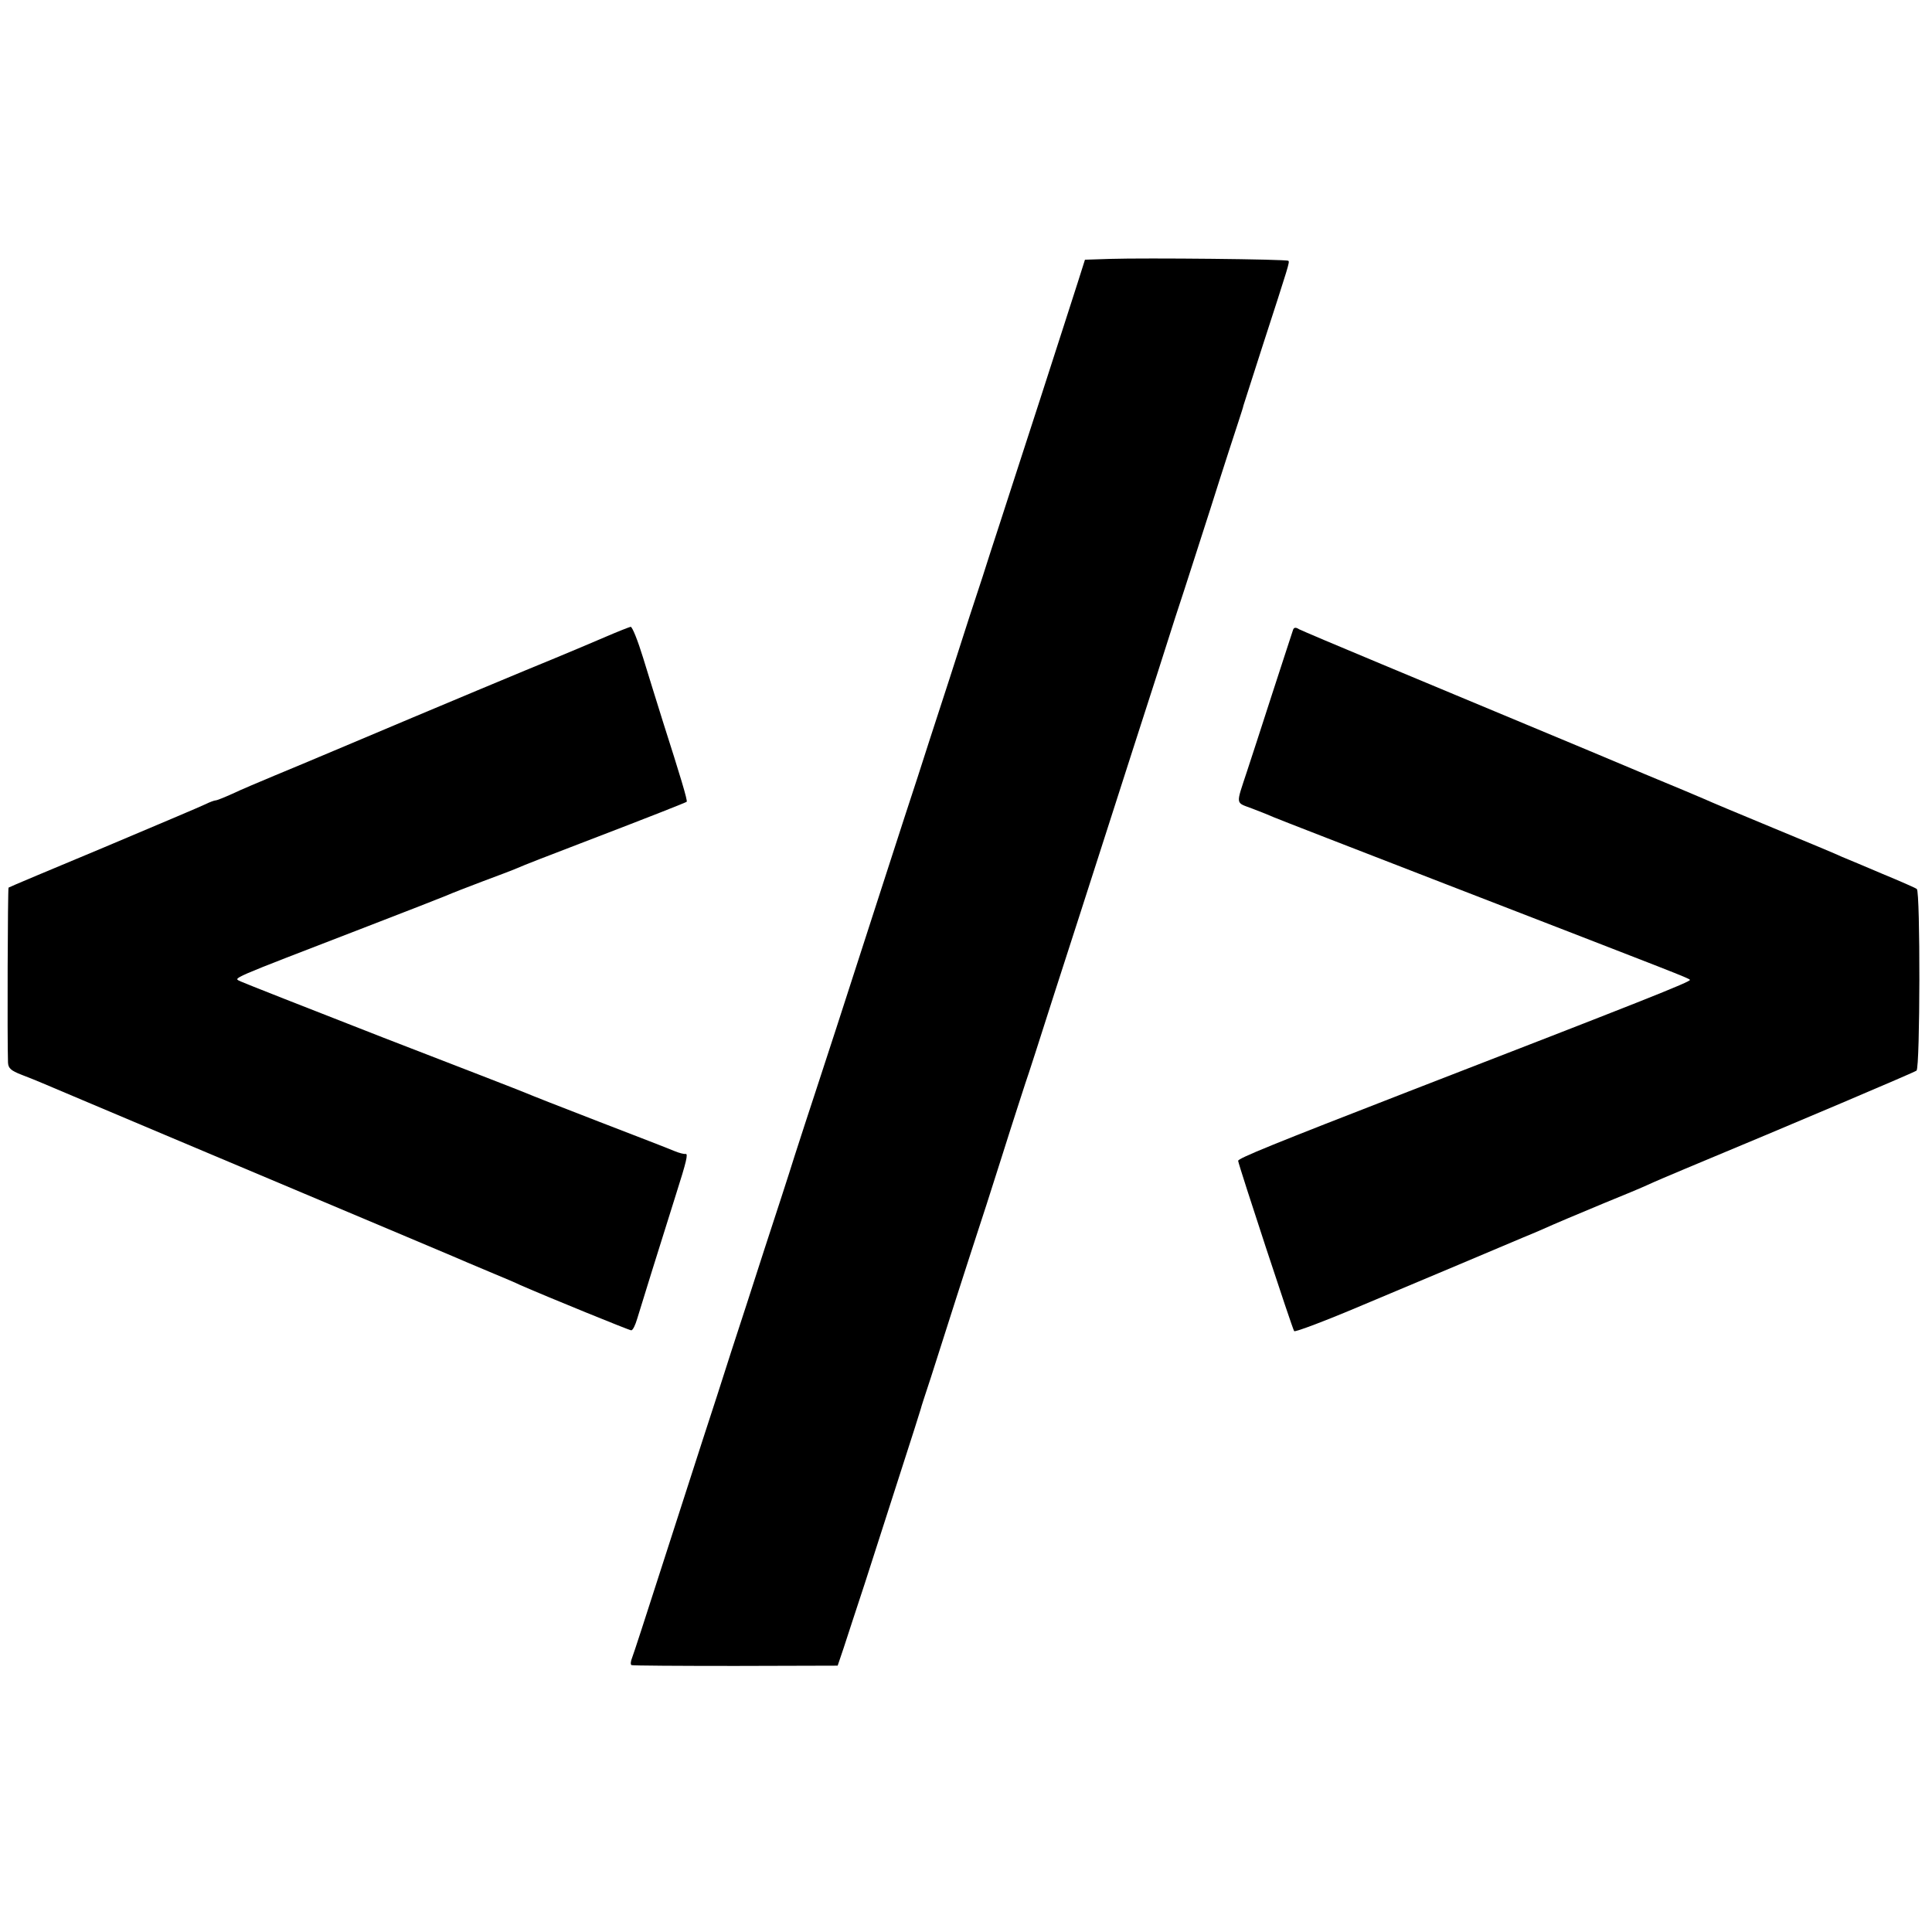
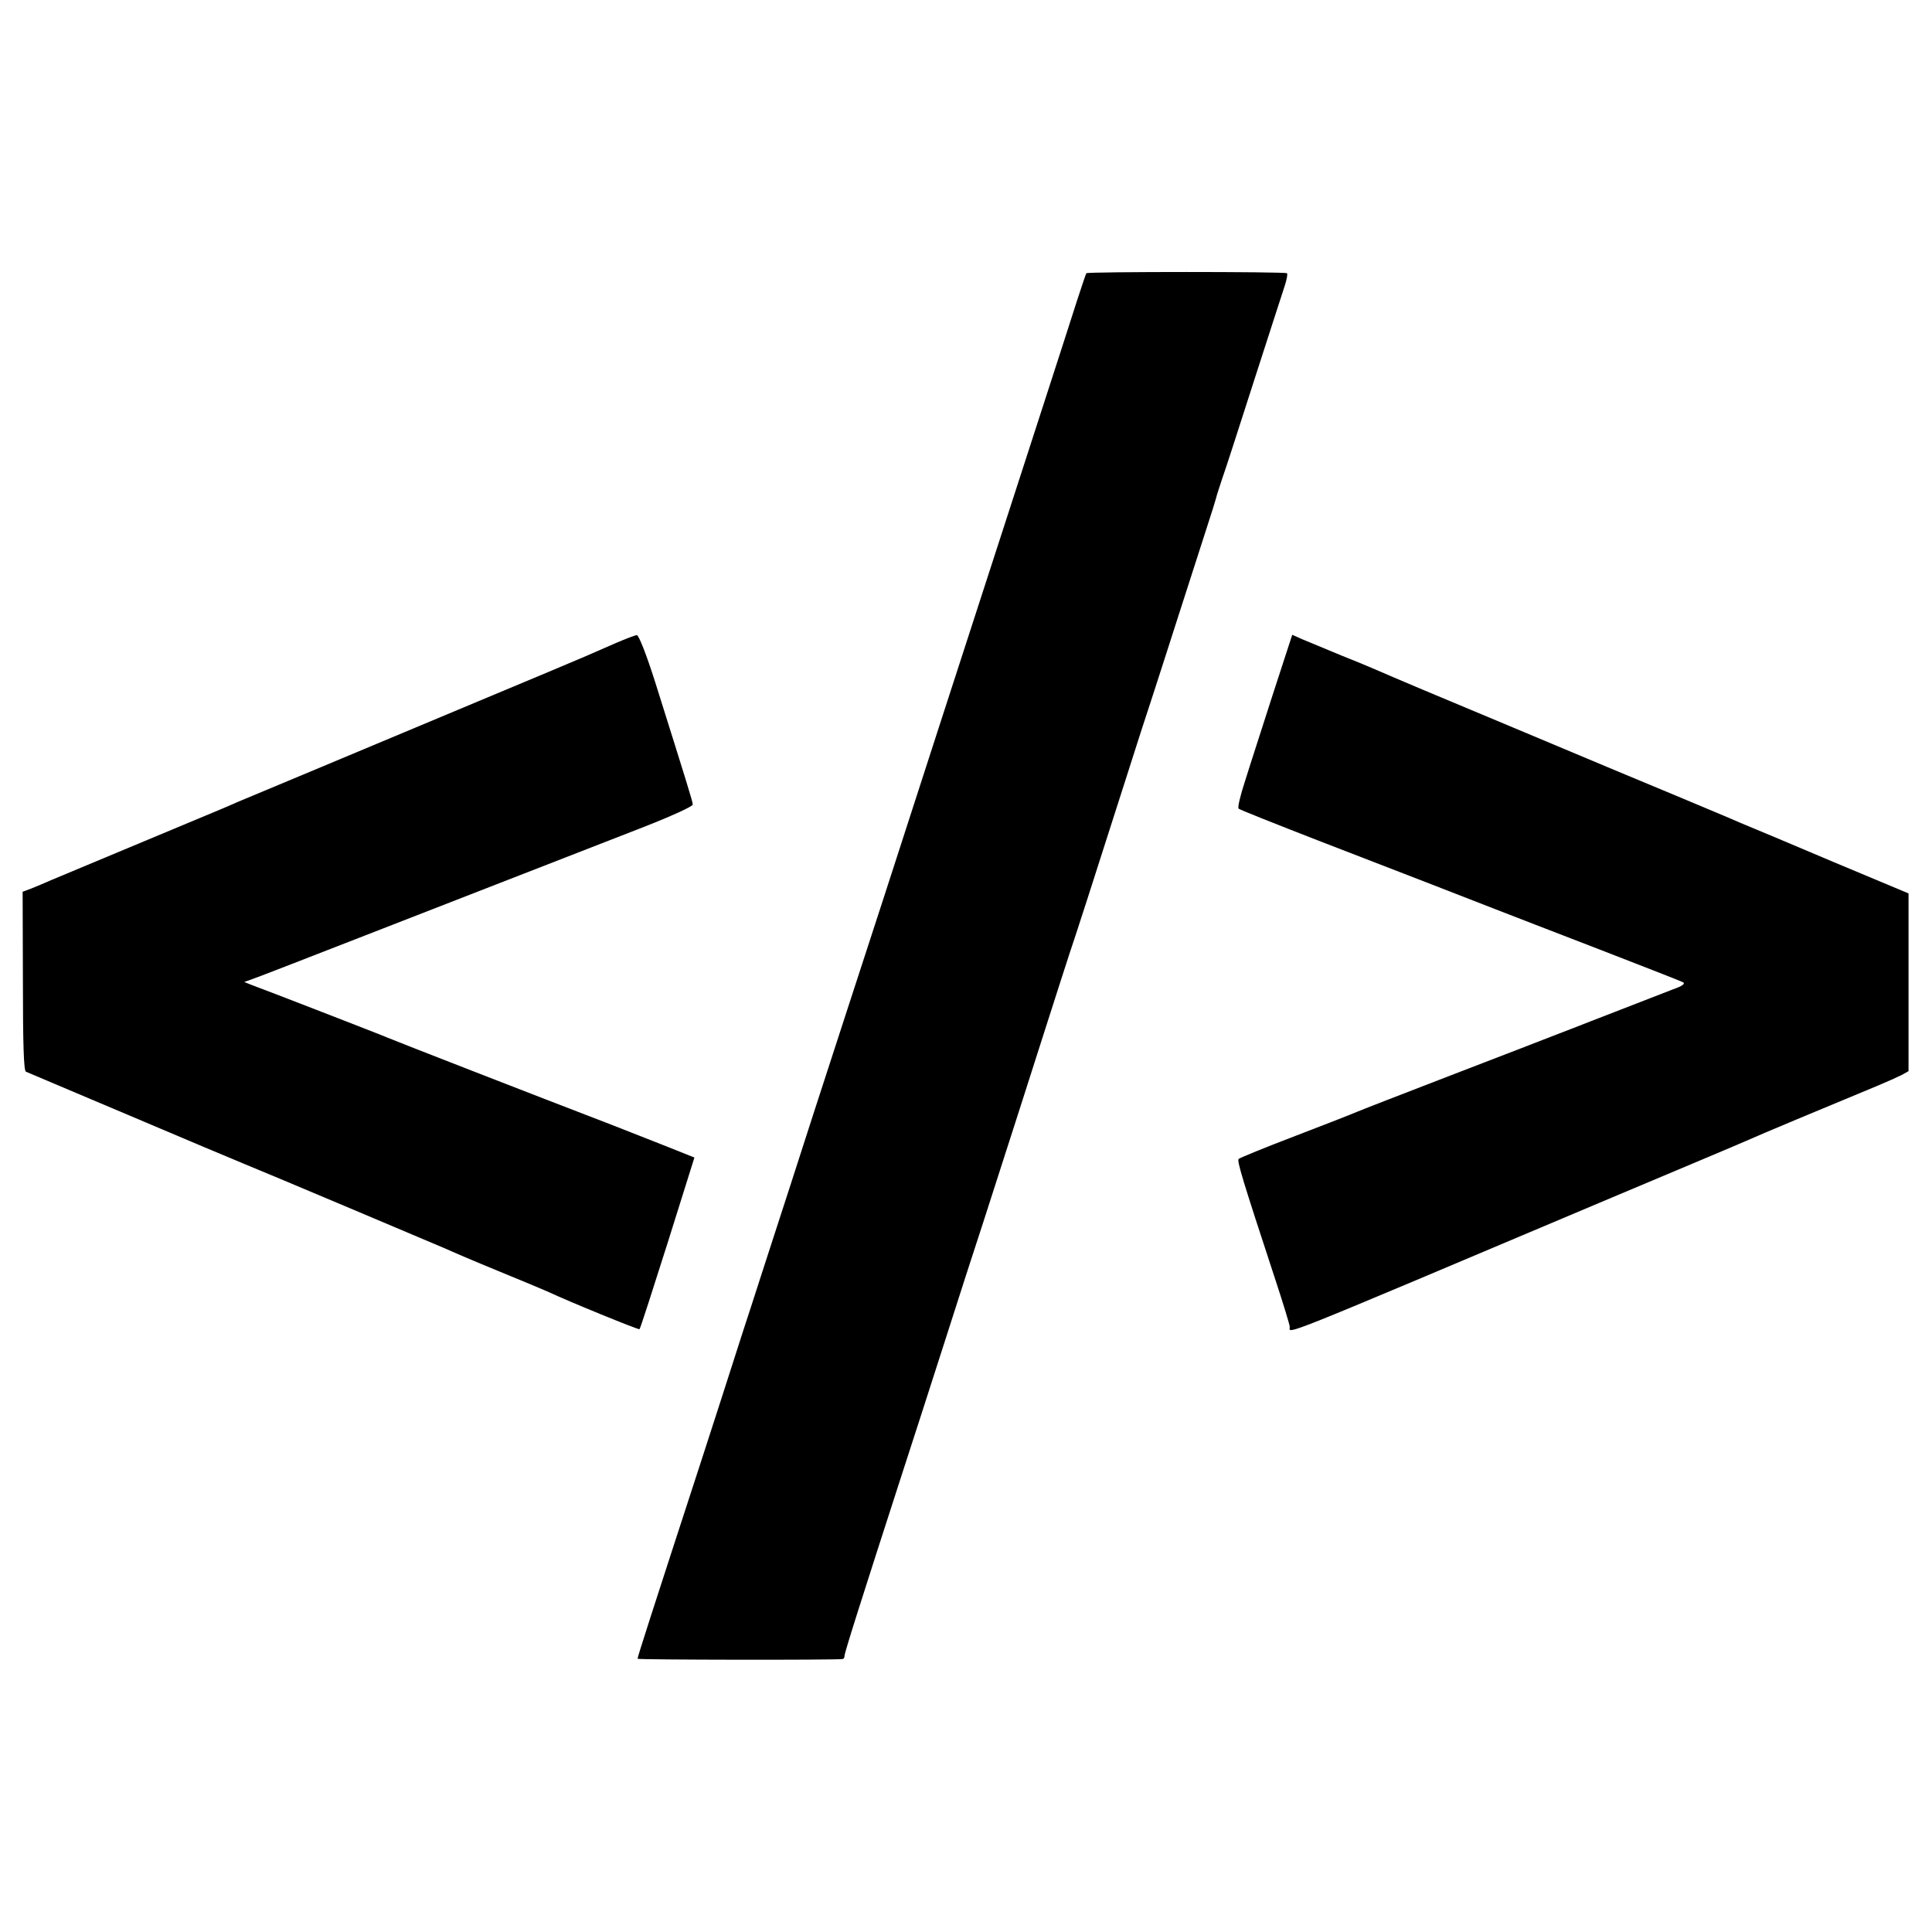
<svg xmlns="http://www.w3.org/2000/svg" version="1.0" width="700pt" height="700pt" viewBox="0 0 700 700" preserveAspectRatio="xMidYMid meet">
  <g transform="translate(0,700) scale(0.1,-0.1)" fill="#000000" stroke="none">
-     <path d="M4023 6062 l-92 -3 -26 -82 c-14 -45 -76 -235 -136 -422 -61 -187 -126 -389 -146 -450 -20 -60 -48 -148 -63 -195 -16 -47 -70 -213 -120 -370 -51 -157 -103 -316 -115 -355 -13 -38 -71 -218 -130 -400 -155 -480 -203 -628 -240 -740 -18 -55 -52 -158 -75 -230 -22 -71 -72 -224 -110 -340 -37 -115 -91 -282 -120 -370 -28 -88 -75 -234 -105 -325 -29 -91 -97 -300 -150 -465 -53 -165 -100 -310 -105 -322 -5 -12 -6 -24 -2 -26 4 -2 174 -3 377 -3 l370 1 22 65 c12 36 46 142 77 235 30 94 87 271 127 395 40 124 74 230 75 235 1 6 18 57 37 115 18 58 60 186 91 285 32 99 66 205 76 235 10 30 51 156 90 280 39 124 78 243 85 265 8 22 55 168 105 325 51 157 136 422 190 590 54 168 137 427 185 575 47 149 90 281 95 295 5 14 47 147 95 295 47 149 94 293 103 320 9 28 17 52 17 55 1 3 32 100 69 215 97 299 99 305 94 310 -5 6 -518 11 -645 7z" />
-     <path d="M2195 4693 c-44 -19 -127 -54 -185 -78 -91 -37 -393 -163 -800 -335 -63 -27 -160 -67 -215 -90 -55 -23 -124 -52 -153 -66 -29 -13 -56 -24 -61 -24 -4 0 -21 -6 -37 -14 -16 -8 -182 -78 -369 -157 -187 -78 -342 -143 -344 -145 -3 -3 -5 -550 -2 -634 1 -20 10 -29 49 -44 26 -10 61 -24 77 -31 17 -7 217 -92 445 -188 892 -376 1066 -449 1095 -462 17 -7 59 -25 95 -40 36 -15 79 -33 95 -41 103 -45 395 -164 402 -164 6 0 15 19 22 43 12 40 81 262 141 452 37 116 44 146 34 144 -5 -1 -22 3 -39 10 -16 7 -140 55 -275 107 -135 52 -254 99 -265 104 -11 5 -243 95 -515 200 -272 106 -505 198 -518 204 -26 14 -60 -1 463 201 138 53 265 103 282 110 18 8 77 31 130 51 54 20 112 42 128 49 17 8 120 48 230 90 261 100 379 147 383 150 4 4 -24 96 -86 290 -21 66 -53 171 -72 232 -19 62 -39 112 -45 112 -5 -1 -46 -17 -90 -36z" />
-     <path d="M4685 4718 c-2 -7 -37 -112 -76 -233 -39 -121 -80 -247 -91 -280 -41 -125 -43 -111 20 -135 32 -12 66 -26 77 -31 11 -5 292 -114 625 -243 842 -326 874 -338 883 -346 6 -6 -176 -78 -1023 -406 -484 -188 -615 -241 -614 -250 4 -23 197 -610 203 -617 4 -4 115 38 247 94 226 95 507 213 584 246 19 8 44 18 55 23 74 33 125 54 235 100 69 28 141 58 160 67 19 9 80 35 135 58 394 164 832 350 839 356 13 12 14 648 1 658 -5 4 -62 29 -125 55 -63 27 -128 54 -145 61 -16 8 -129 55 -250 105 -121 50 -233 97 -250 105 -16 7 -113 48 -215 90 -102 43 -295 124 -430 180 -135 56 -371 155 -525 219 -154 64 -288 121 -298 126 -12 8 -19 7 -22 -2z" />
+     <path d="M3936 6010 c-2 -3 -17 -48 -34 -100 -59 -185 -152 -470 -270 -835 -66 -203 -168 -518 -227 -700 -164 -508 -258 -797 -339 -1045 -8 -25 -61 -187 -117 -360 -56 -173 -118 -367 -139 -430 -21 -63 -74 -230 -120 -370 -45 -140 -110 -343 -145 -450 -186 -571 -235 -723 -235 -730 0 -4 717 -5 743 -1 4 0 7 6 7 12 0 11 56 188 210 664 32 99 100 308 150 465 50 157 114 355 142 440 121 376 151 469 223 695 42 132 83 258 90 280 16 46 91 278 200 620 42 132 87 272 100 310 13 39 55 171 95 295 40 124 86 268 103 320 17 52 32 100 33 105 1 6 11 37 22 70 12 33 64 195 117 360 53 165 103 318 110 340 7 22 11 42 8 45 -6 6 -724 6 -727 0z" />
+     <path d="M2231 4670 c-35 -15 -84 -37 -110 -48 -25 -11 -199 -84 -386 -162 -454 -190 -833 -349 -870 -364 -16 -7 -43 -19 -60 -26 -128 -53 -588 -246 -620 -259 -22 -10 -54 -23 -71 -30 l-32 -12 1 -324 c0 -227 3 -325 11 -328 6 -3 173 -73 371 -157 198 -84 385 -163 415 -175 89 -36 699 -294 734 -309 17 -8 103 -45 191 -81 88 -36 169 -70 180 -75 74 -35 329 -139 332 -136 3 2 48 143 102 313 l97 309 -95 38 c-53 21 -145 57 -206 81 -279 107 -792 307 -810 315 -11 5 -119 47 -240 94 -121 47 -233 90 -250 96 l-30 12 60 22 c51 19 499 194 1383 538 100 39 182 76 182 83 0 10 -20 74 -136 443 -32 101 -60 172 -67 171 -7 -1 -41 -14 -76 -29z" />
+     <path d="M4611 4482 c-38 -119 -84 -260 -100 -312 -17 -52 -28 -97 -23 -100 4 -4 133 -55 287 -115 301 -116 509 -197 645 -250 47 -18 216 -84 375 -145 160 -62 296 -115 303 -119 9 -5 -3 -14 -35 -25 -26 -10 -111 -43 -188 -73 -77 -30 -158 -61 -180 -70 -22 -8 -51 -20 -65 -25 -14 -6 -176 -68 -360 -139 -184 -71 -344 -133 -355 -138 -11 -5 -110 -44 -220 -86 -110 -42 -203 -80 -207 -84 -7 -6 12 -70 134 -441 28 -85 51 -161 51 -167 1 -26 -76 -57 1122 449 143 60 314 132 380 160 66 28 138 58 160 68 35 16 281 119 465 195 36 15 76 33 90 40 l25 14 0 322 0 322 -270 113 c-148 63 -301 127 -340 143 -38 17 -140 59 -225 95 -85 35 -355 148 -600 251 -245 102 -458 192 -475 200 -16 7 -79 34 -140 58 -60 25 -126 52 -147 61 l-36 16 -71 -218z" />
  </g>
</svg>
